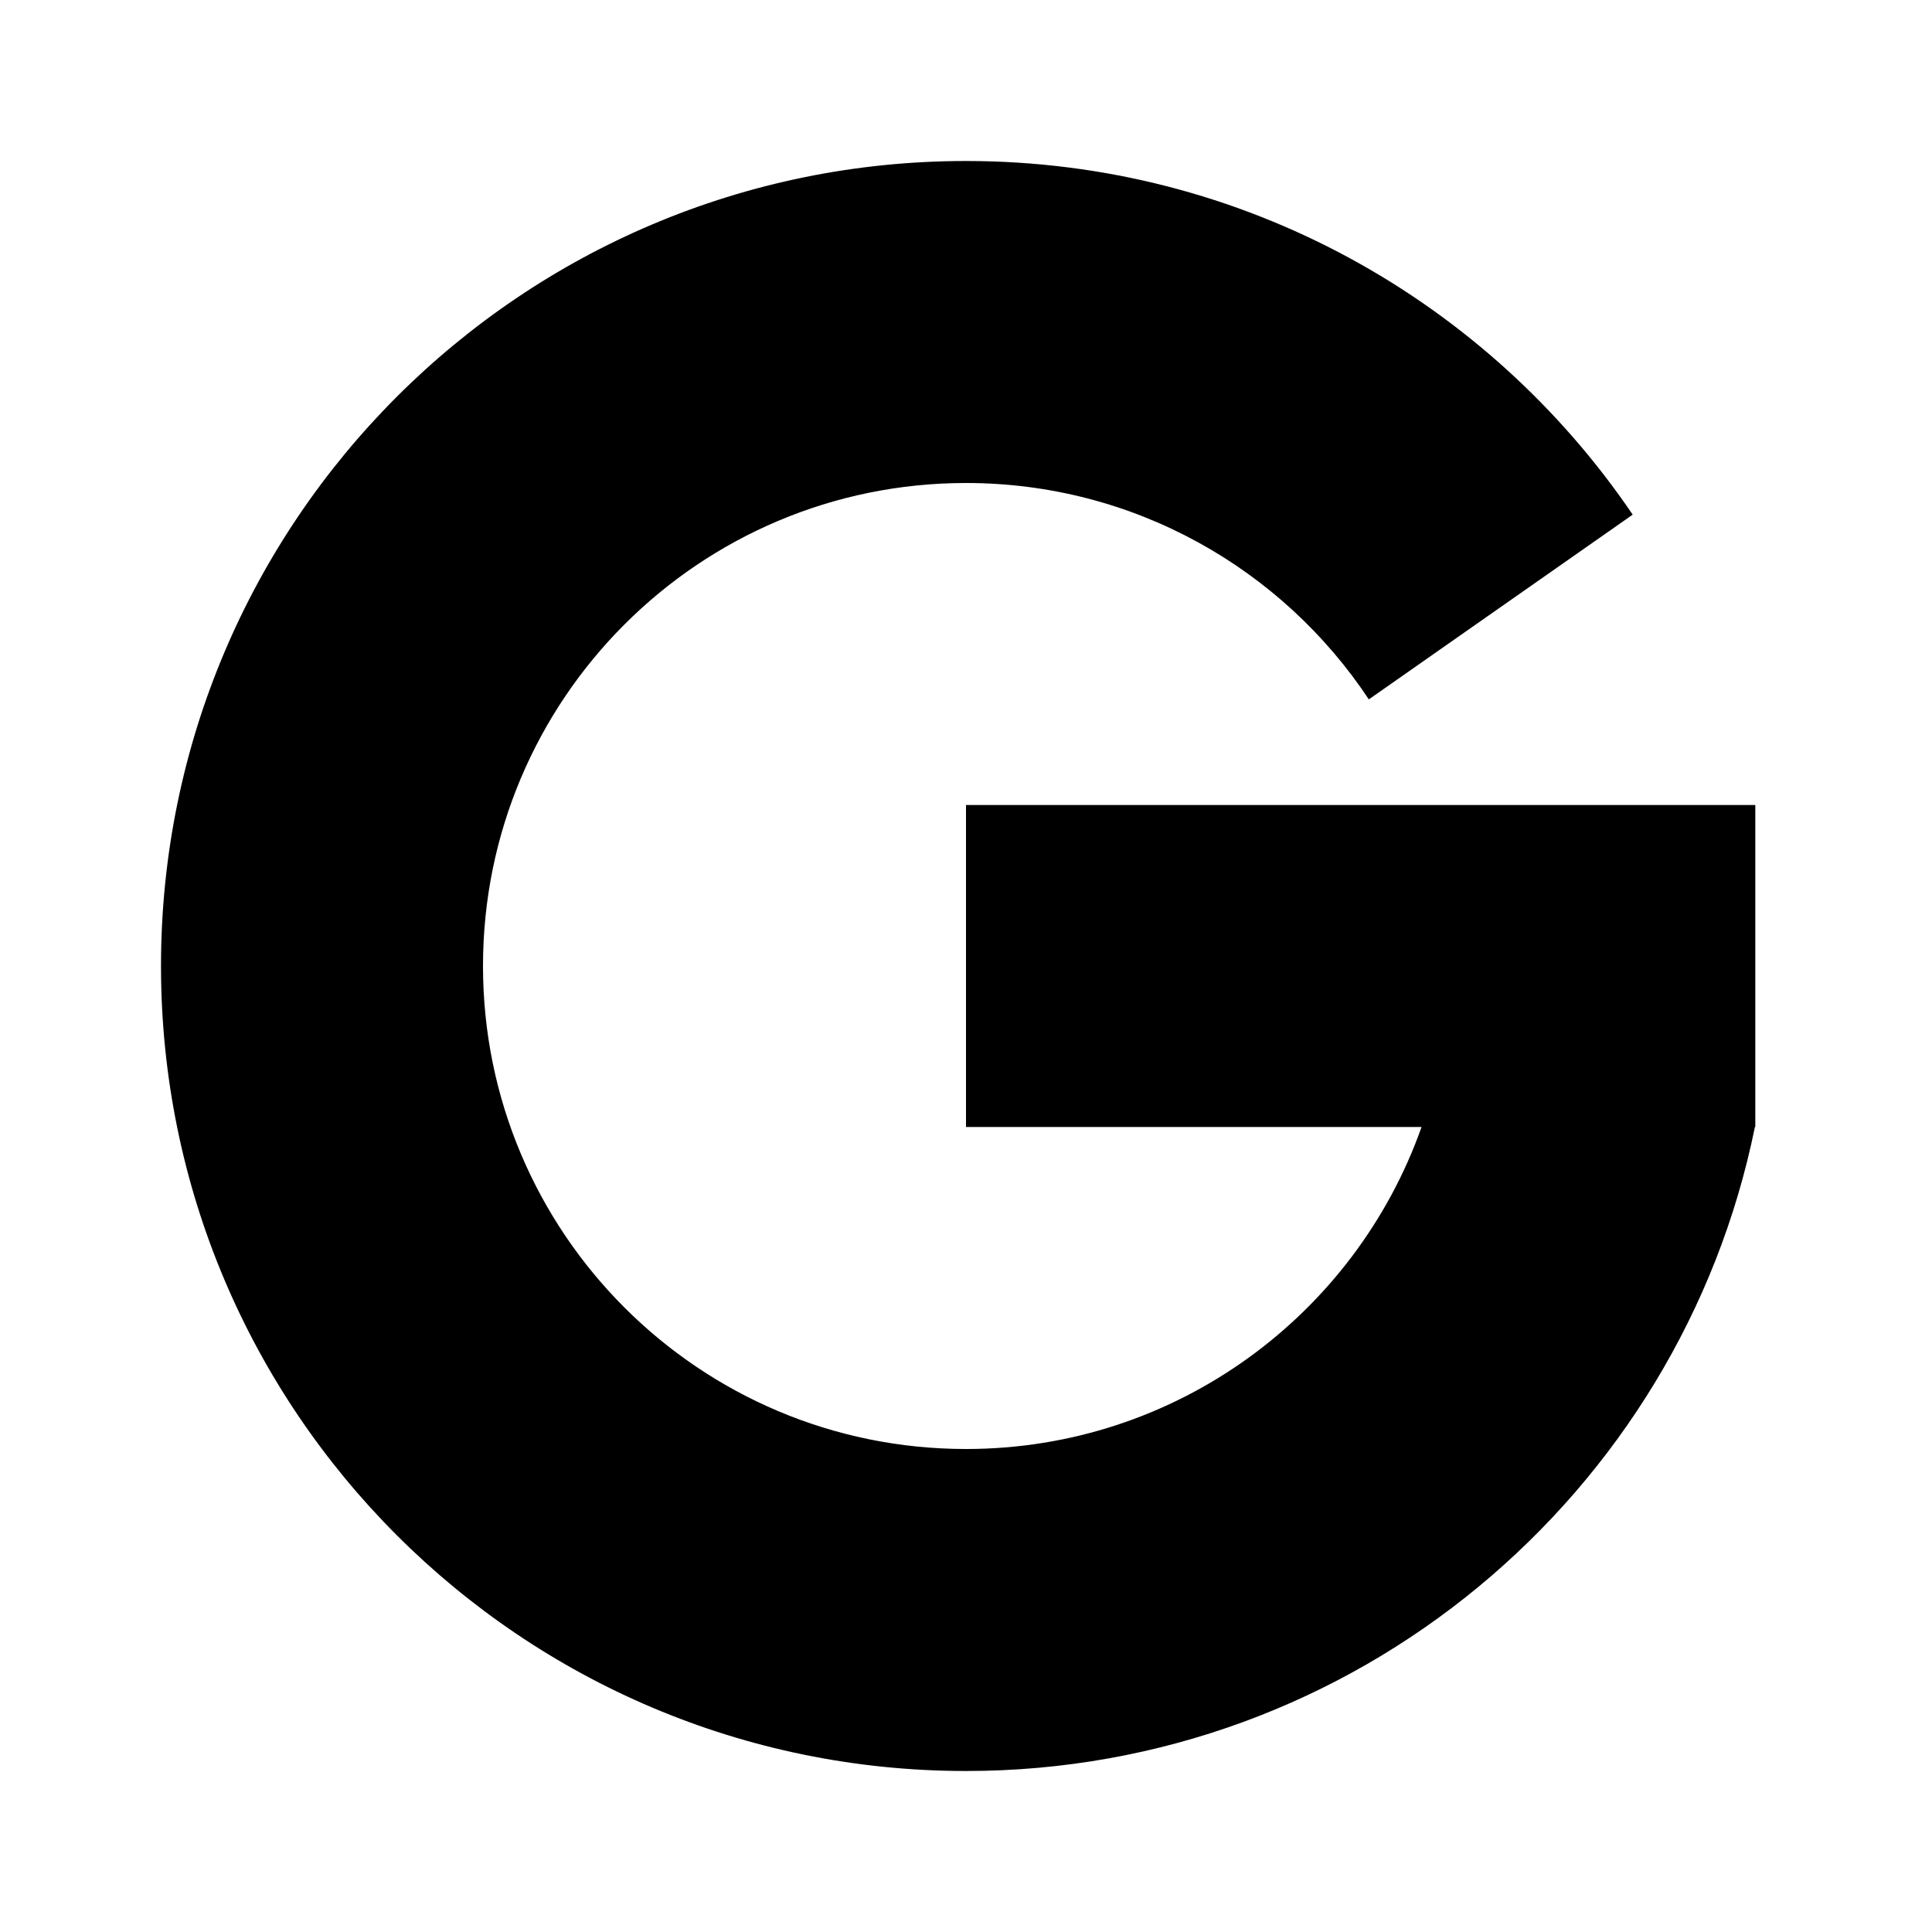
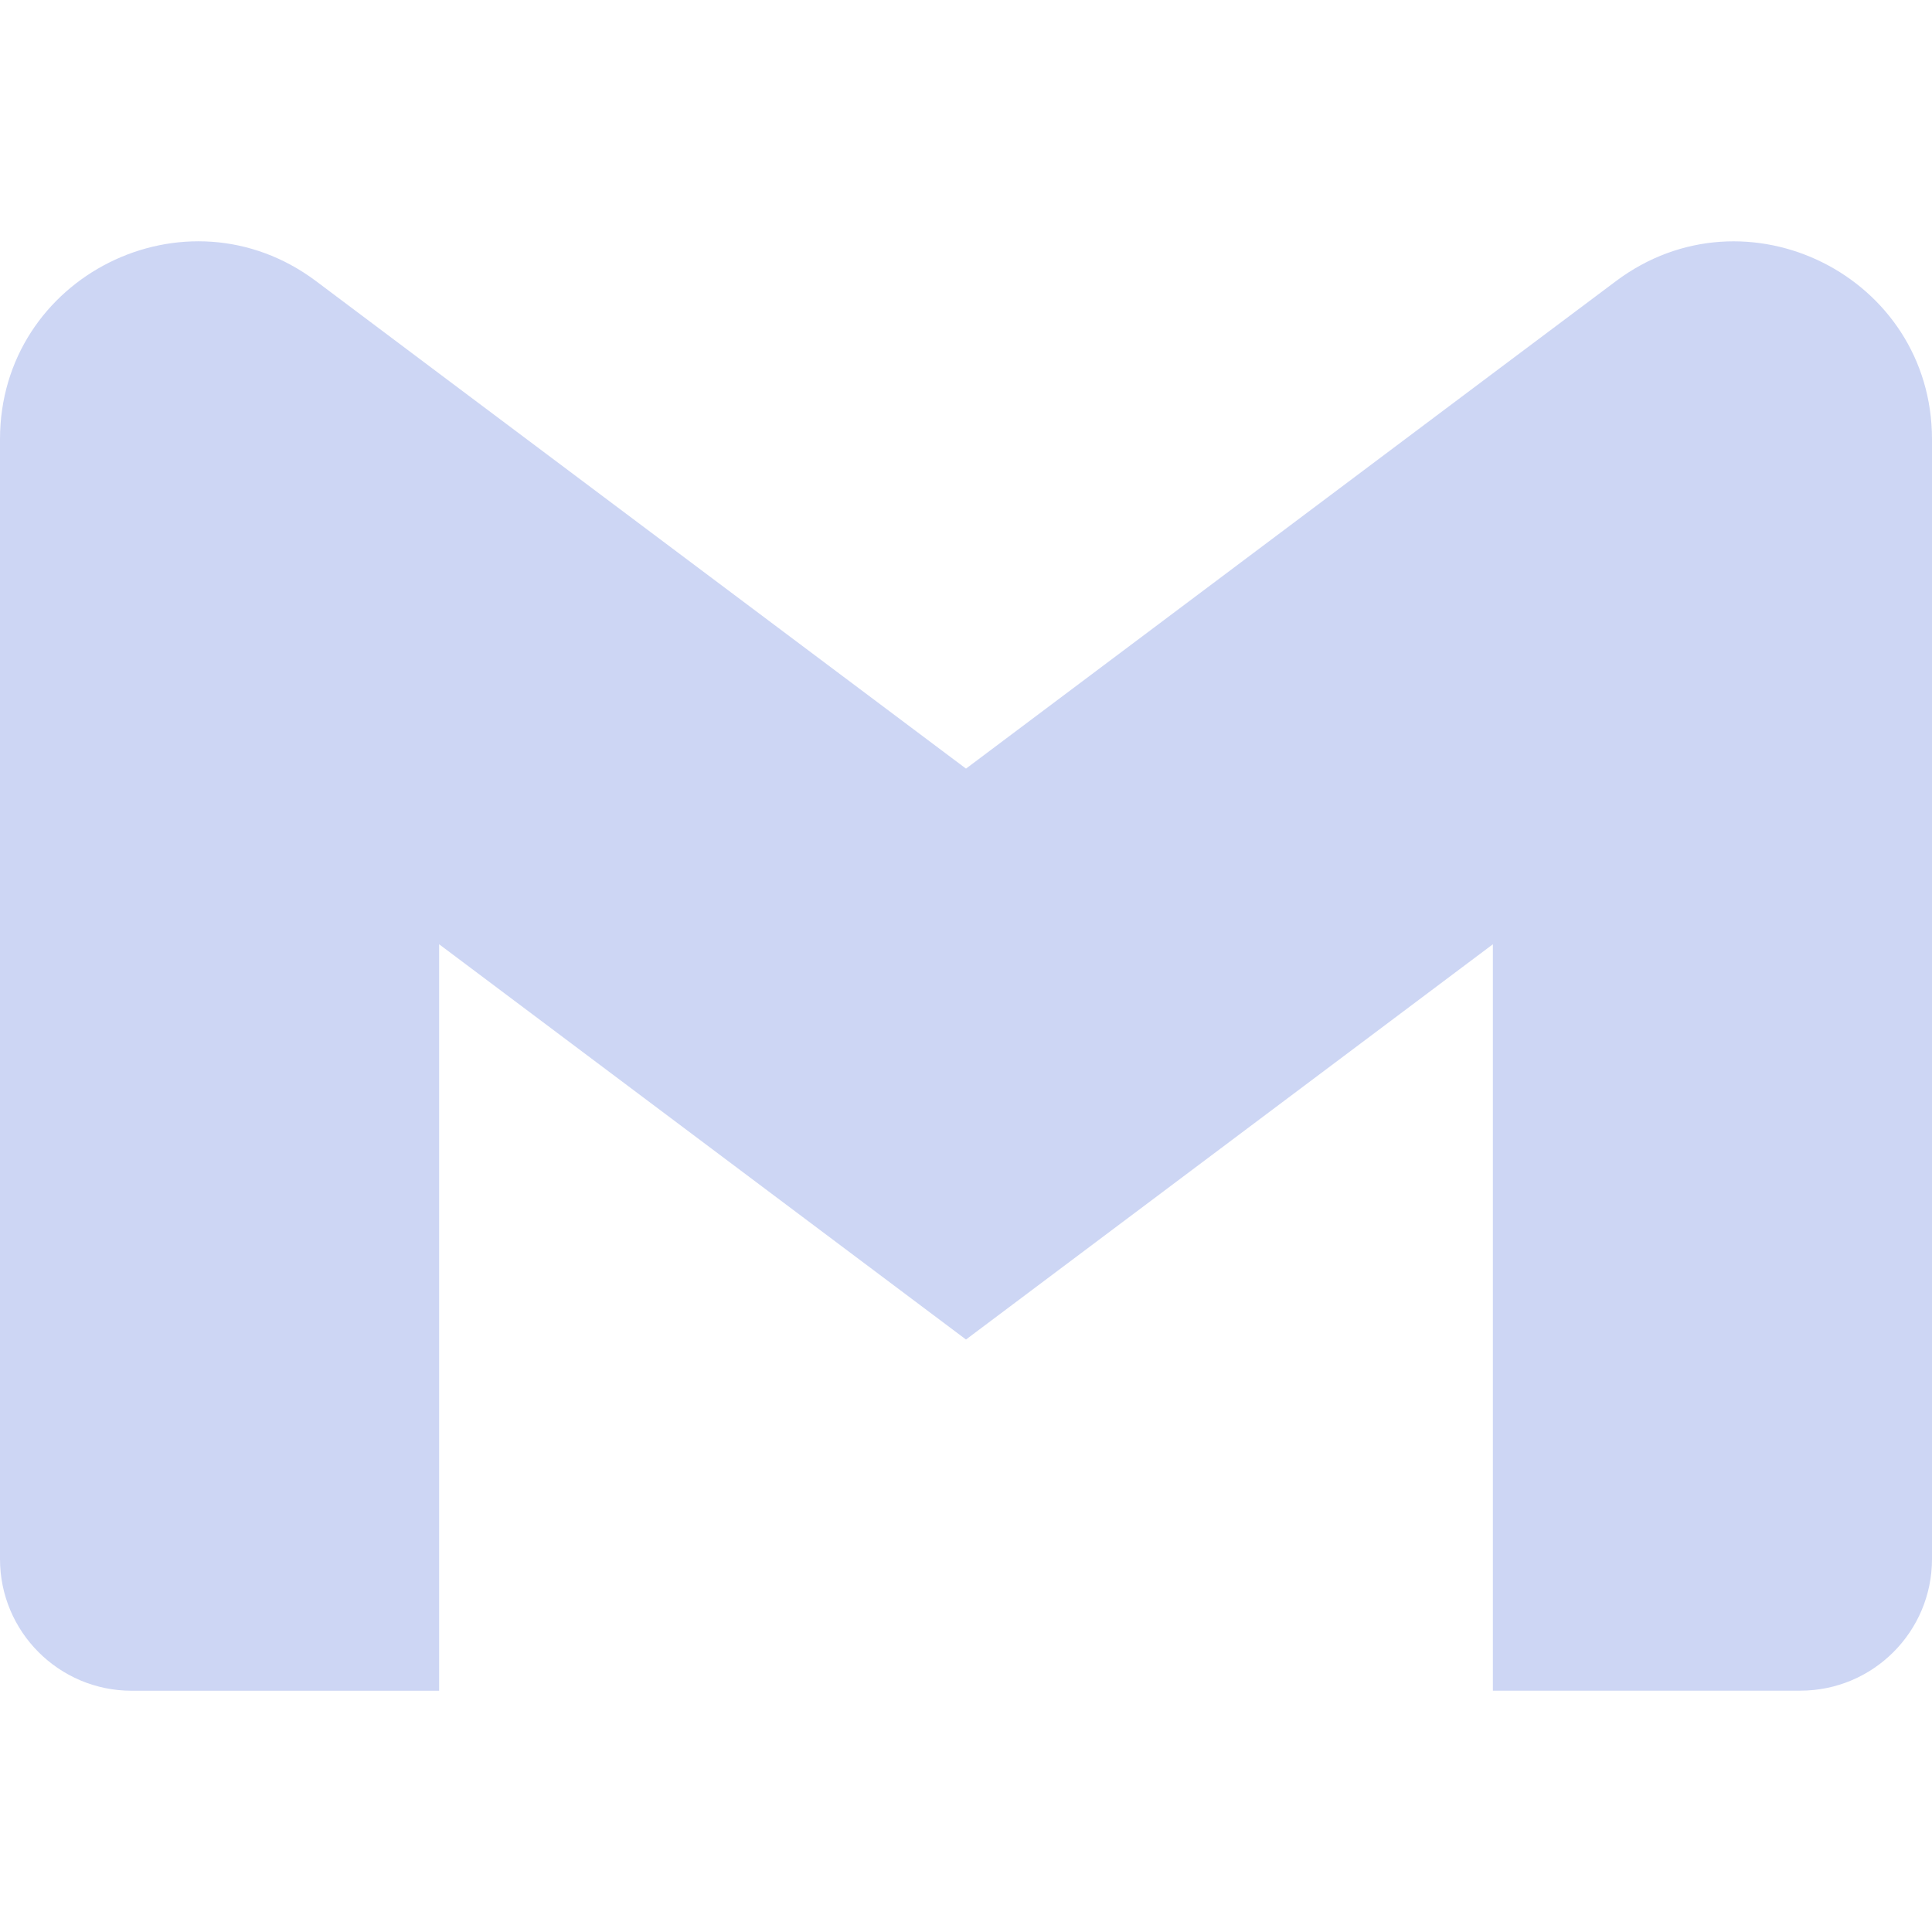
- <svg xmlns="http://www.w3.org/2000/svg" width="24" height="24" viewBox="0 0 24 24" fill="none">
-   <path d="M6 12C6 15.314 8.686 18 12 18C14.612 18 16.835 16.33 17.659 14H12V10H21.805V14H21.8C20.873 18.564 16.838 22 12 22C6.477 22 2 17.523 2 12C2 6.477 6.477 2 12 2C15.445 2 18.483 3.742 20.282 6.393L17.004 8.688C15.93 7.068 14.089 6 12 6C8.686 6 6 8.686 6 12Z" fill="currentColor" />
+ <svg xmlns="http://www.w3.org/2000/svg" fill="#cdd6f4" role="img" viewBox="0 0 24 24">
+   <path d="M24 5.457v13.909c0 .904-.732 1.636-1.636 1.636h-3.819V11.73L12 16.64l-6.545-4.91v9.273H1.636A1.636 1.636 0 0 1 0 19.366V5.457c0-2.023 2.309-3.178 3.927-1.964L5.455 4.64 12 9.548l6.545-4.91 1.528-1.145C21.69 2.28 24 3.434 24 5.457z" />
</svg>
